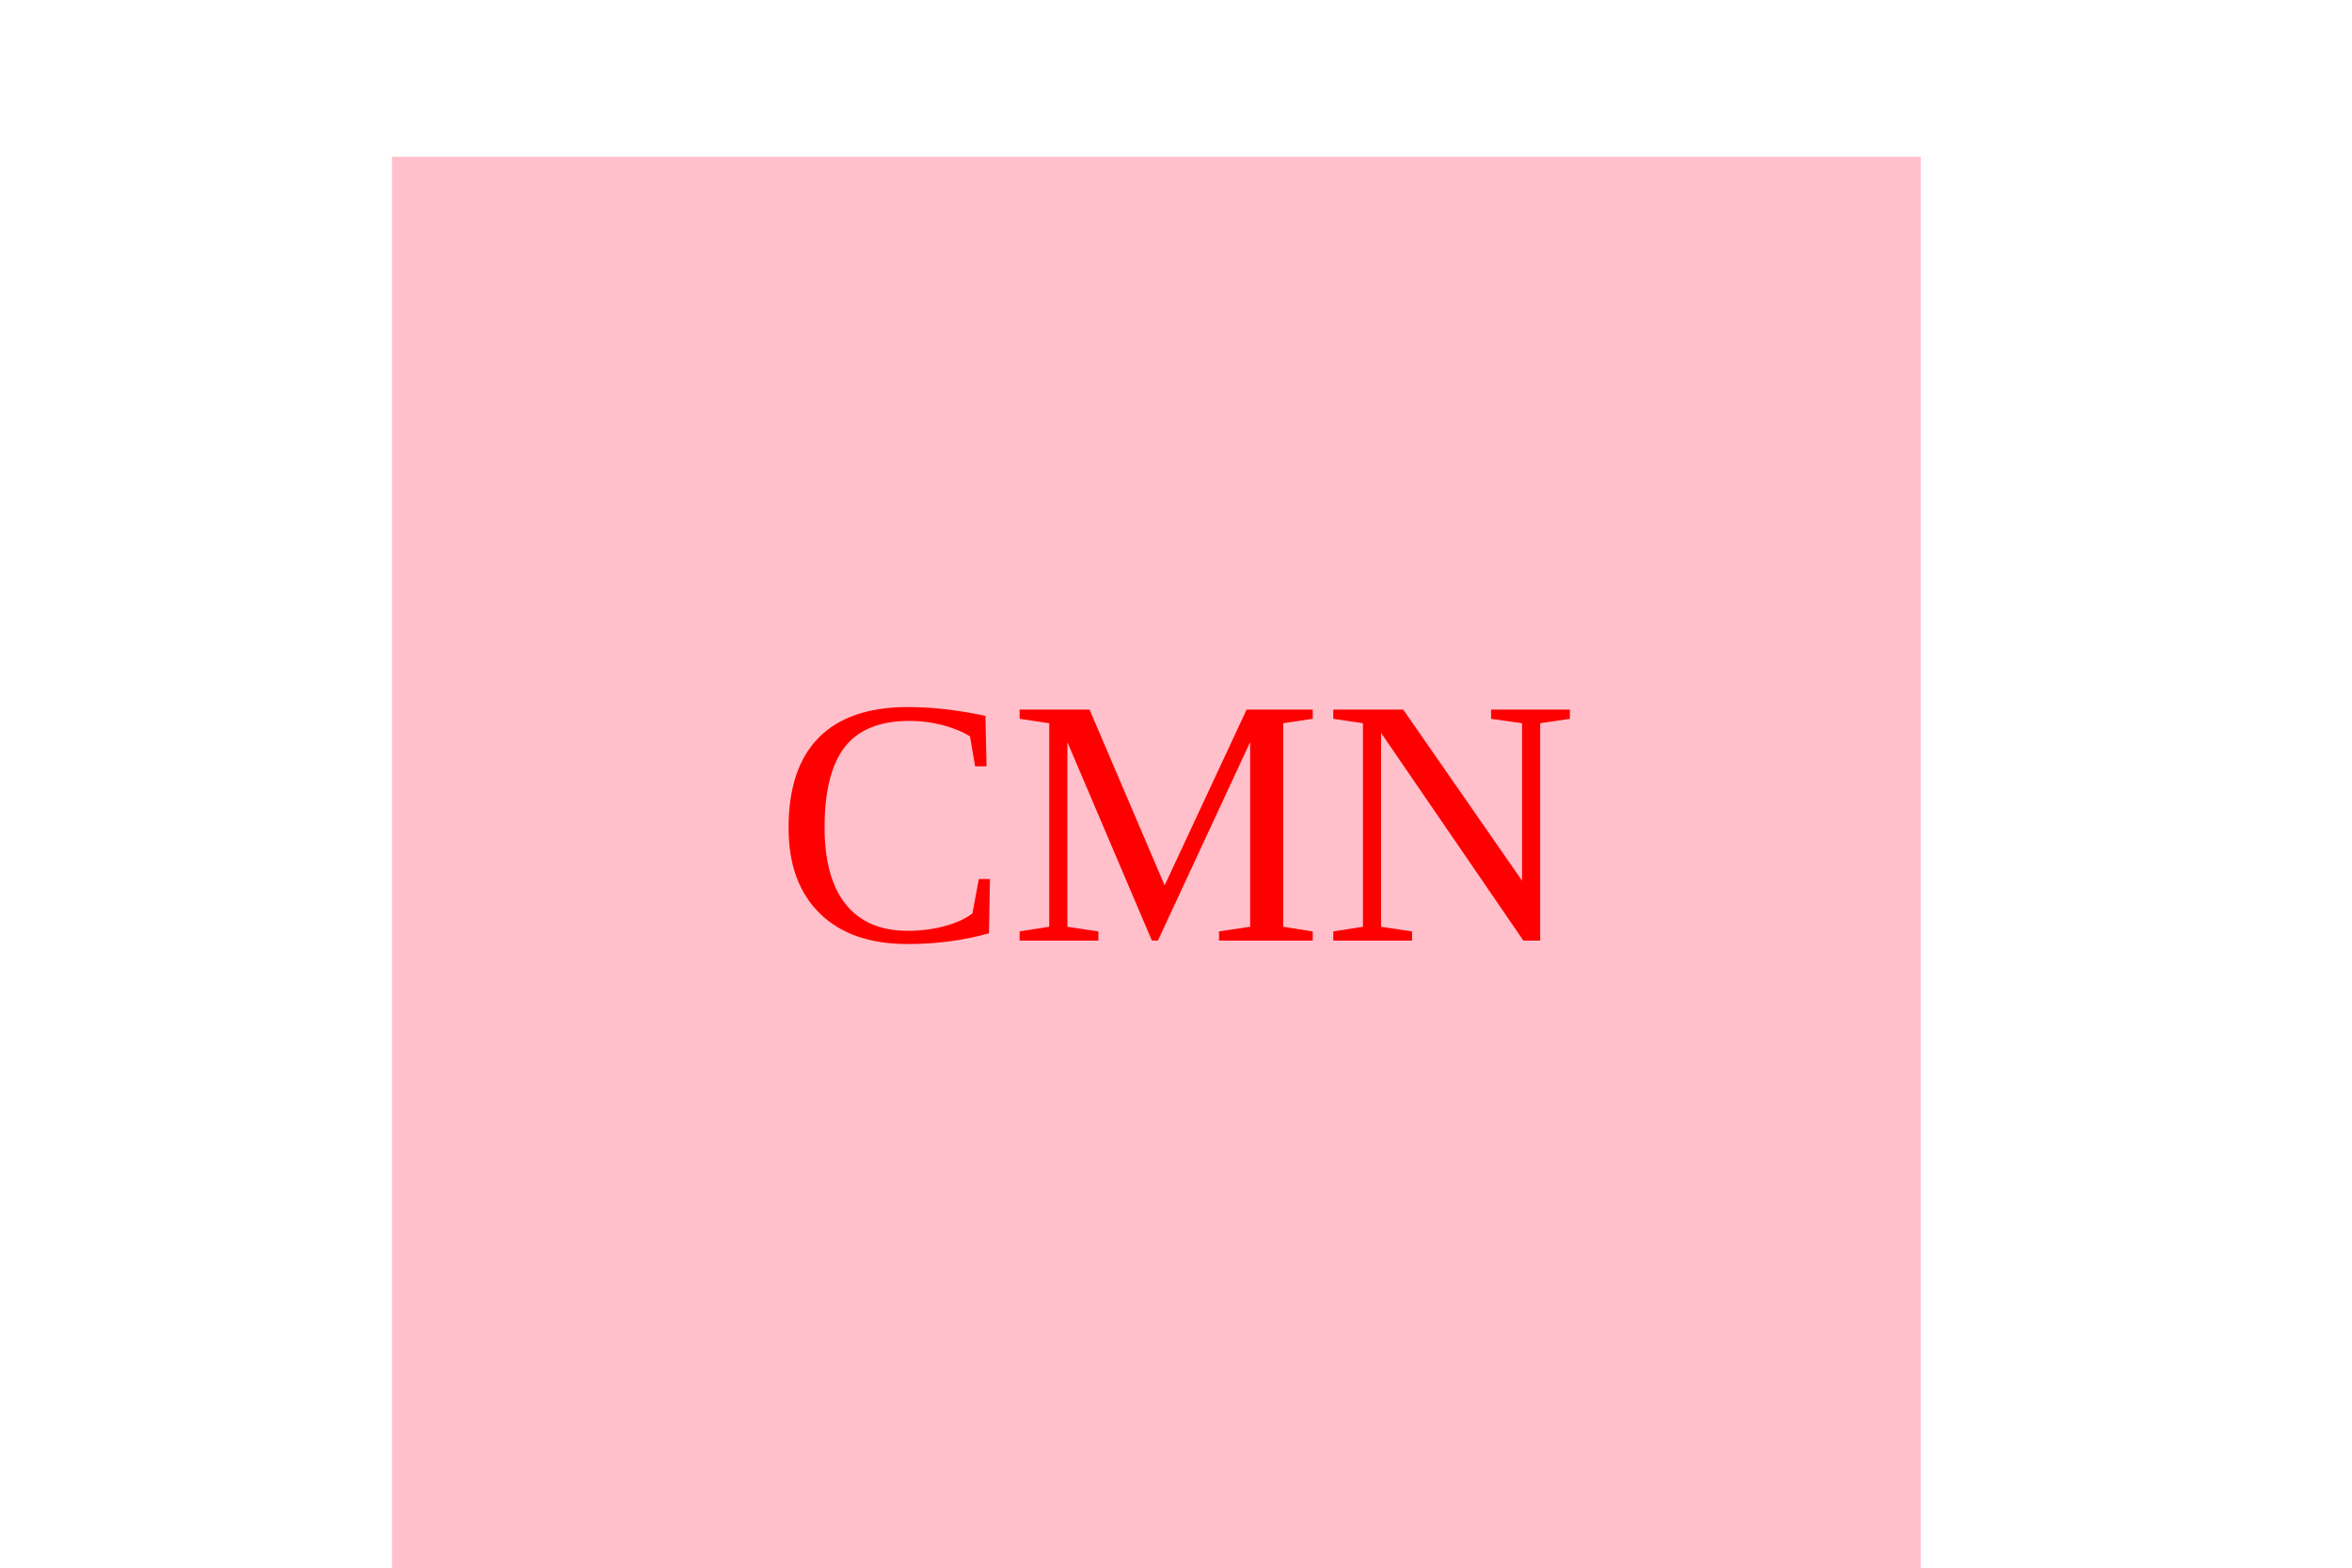
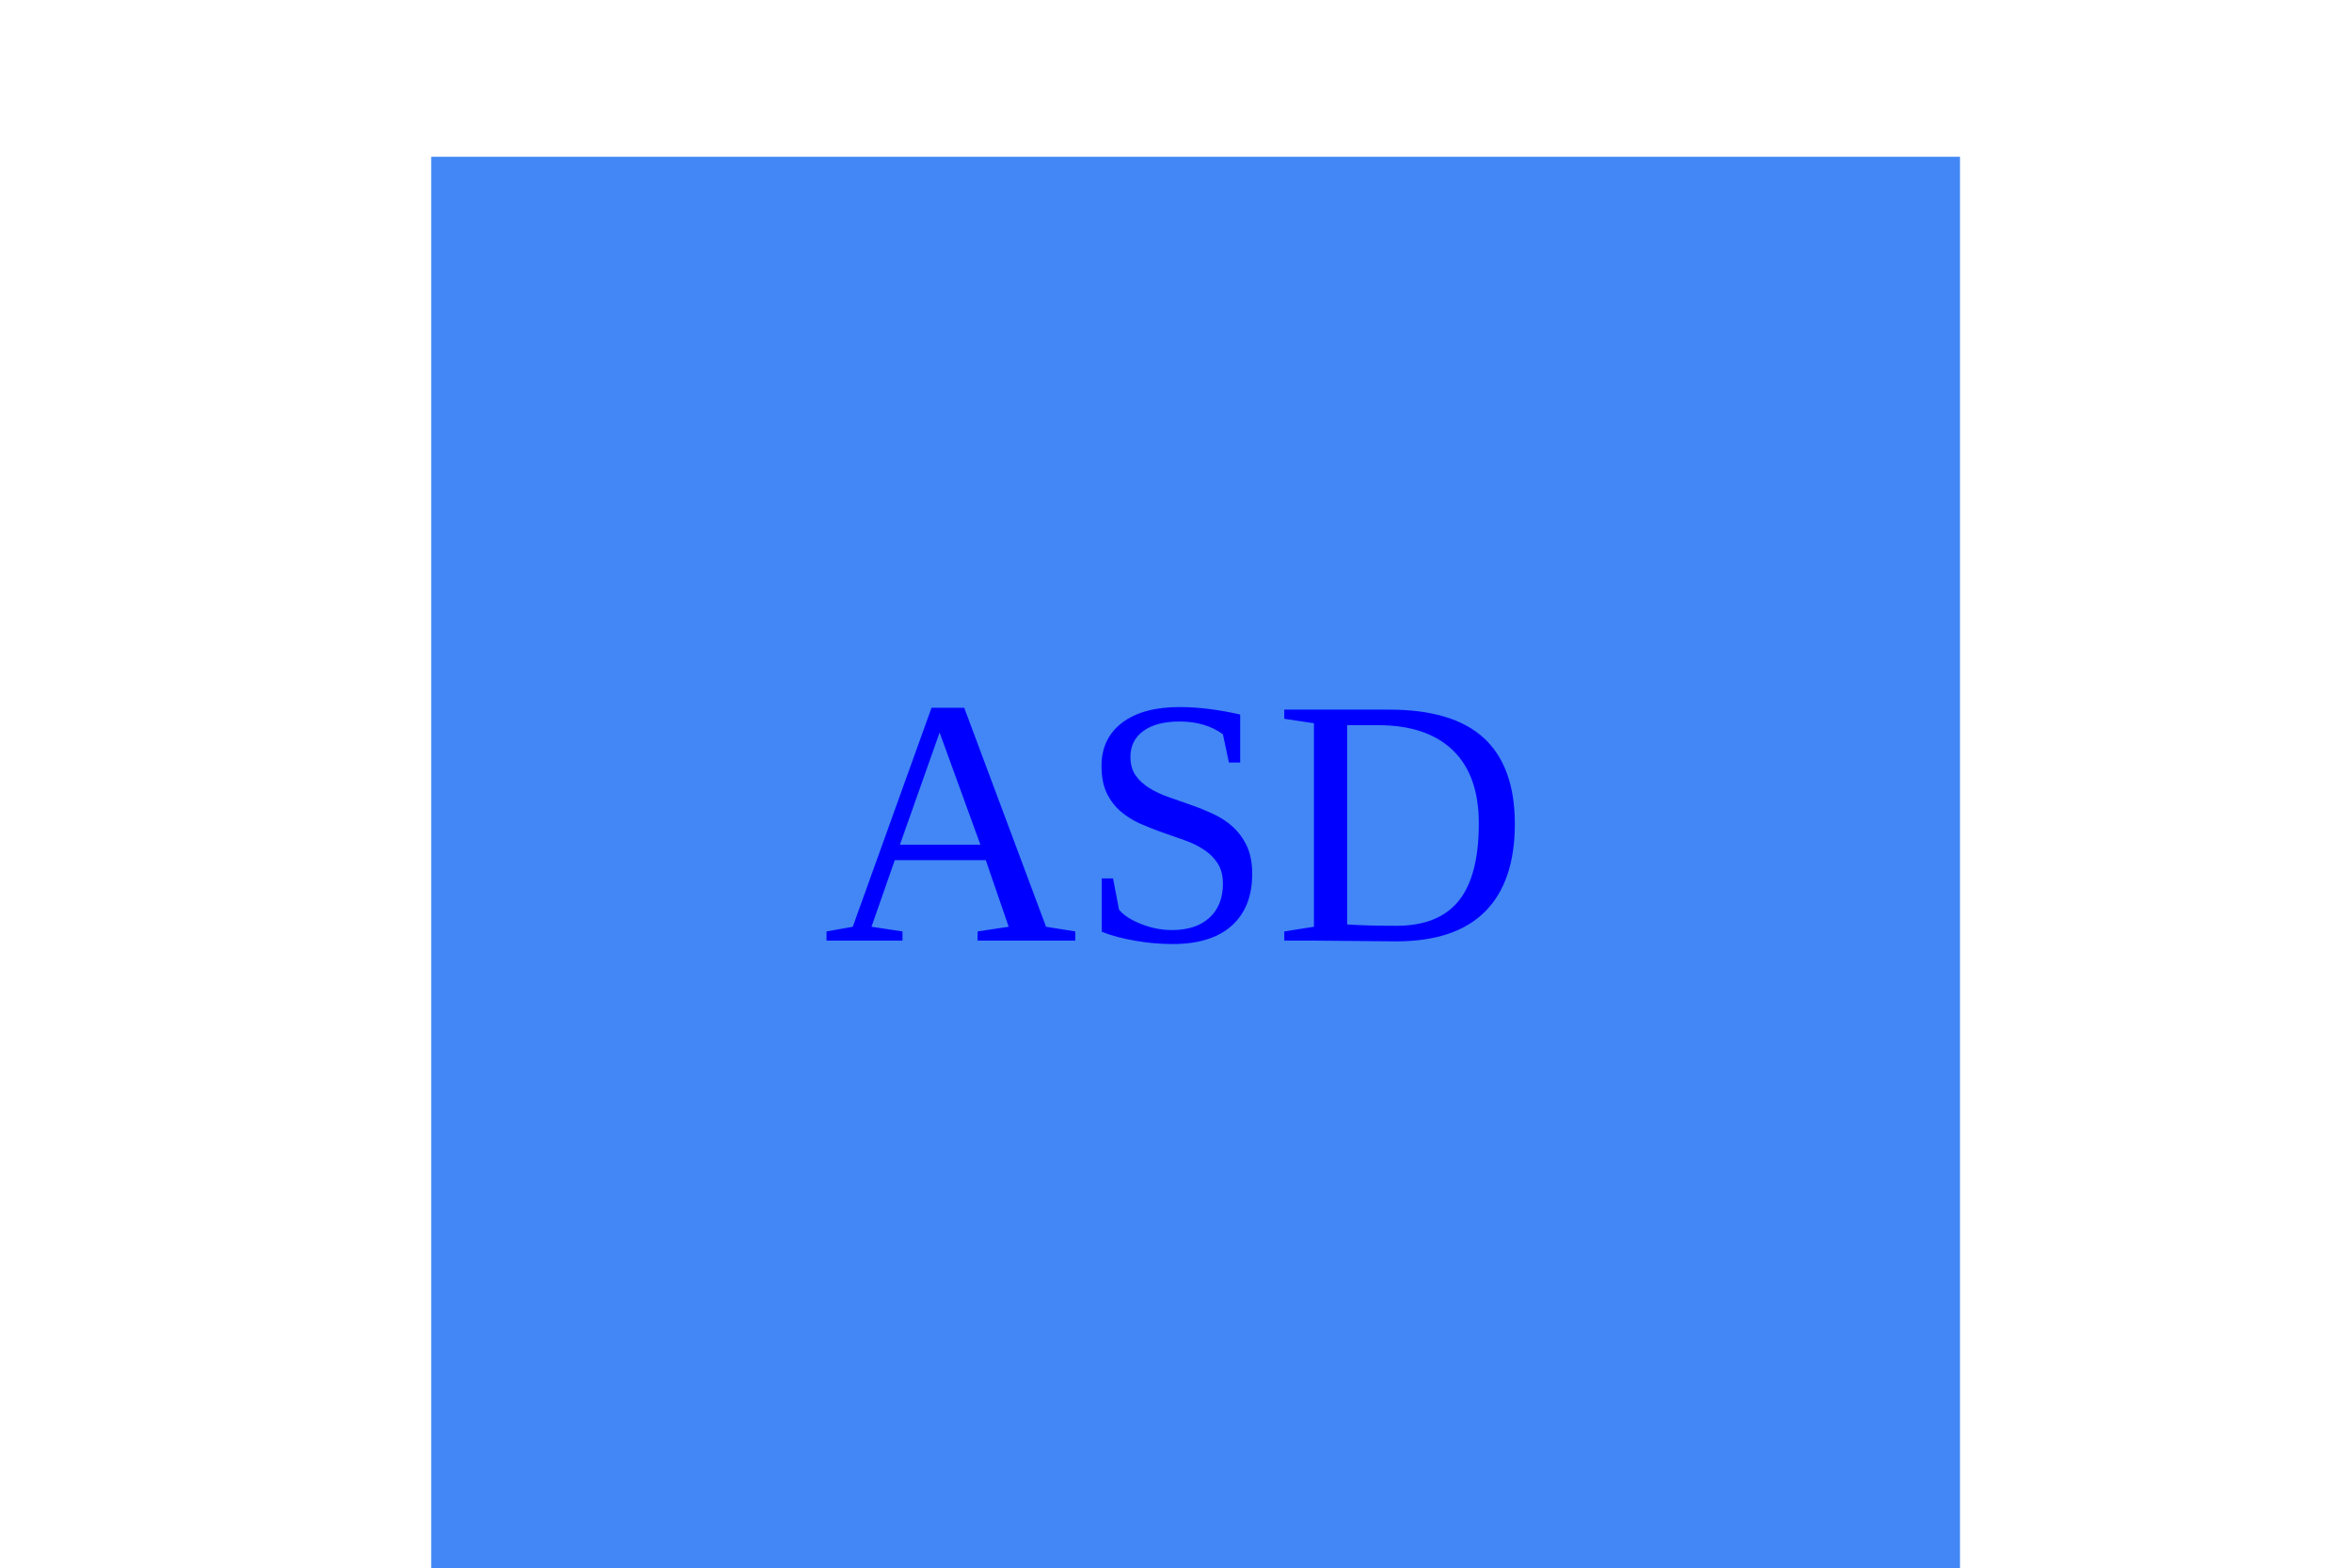
<svg xmlns="http://www.w3.org/2000/svg" version="1.1" width="300" height="200">
-   <rect x="50" y="20" width="65%" height="100%" fill="pink" />
-   <text x="150" y="120" font-size="45" text-anchor="middle" fill="red">
-         CMN
-     </text>
+   <rect x="55" y="20" width="65%" height="100%" fill="#4287f5" />
+   <text x="150" y="120" font-size="45" text-anchor="middle" fill="blue"> ASD</text>
</svg>
